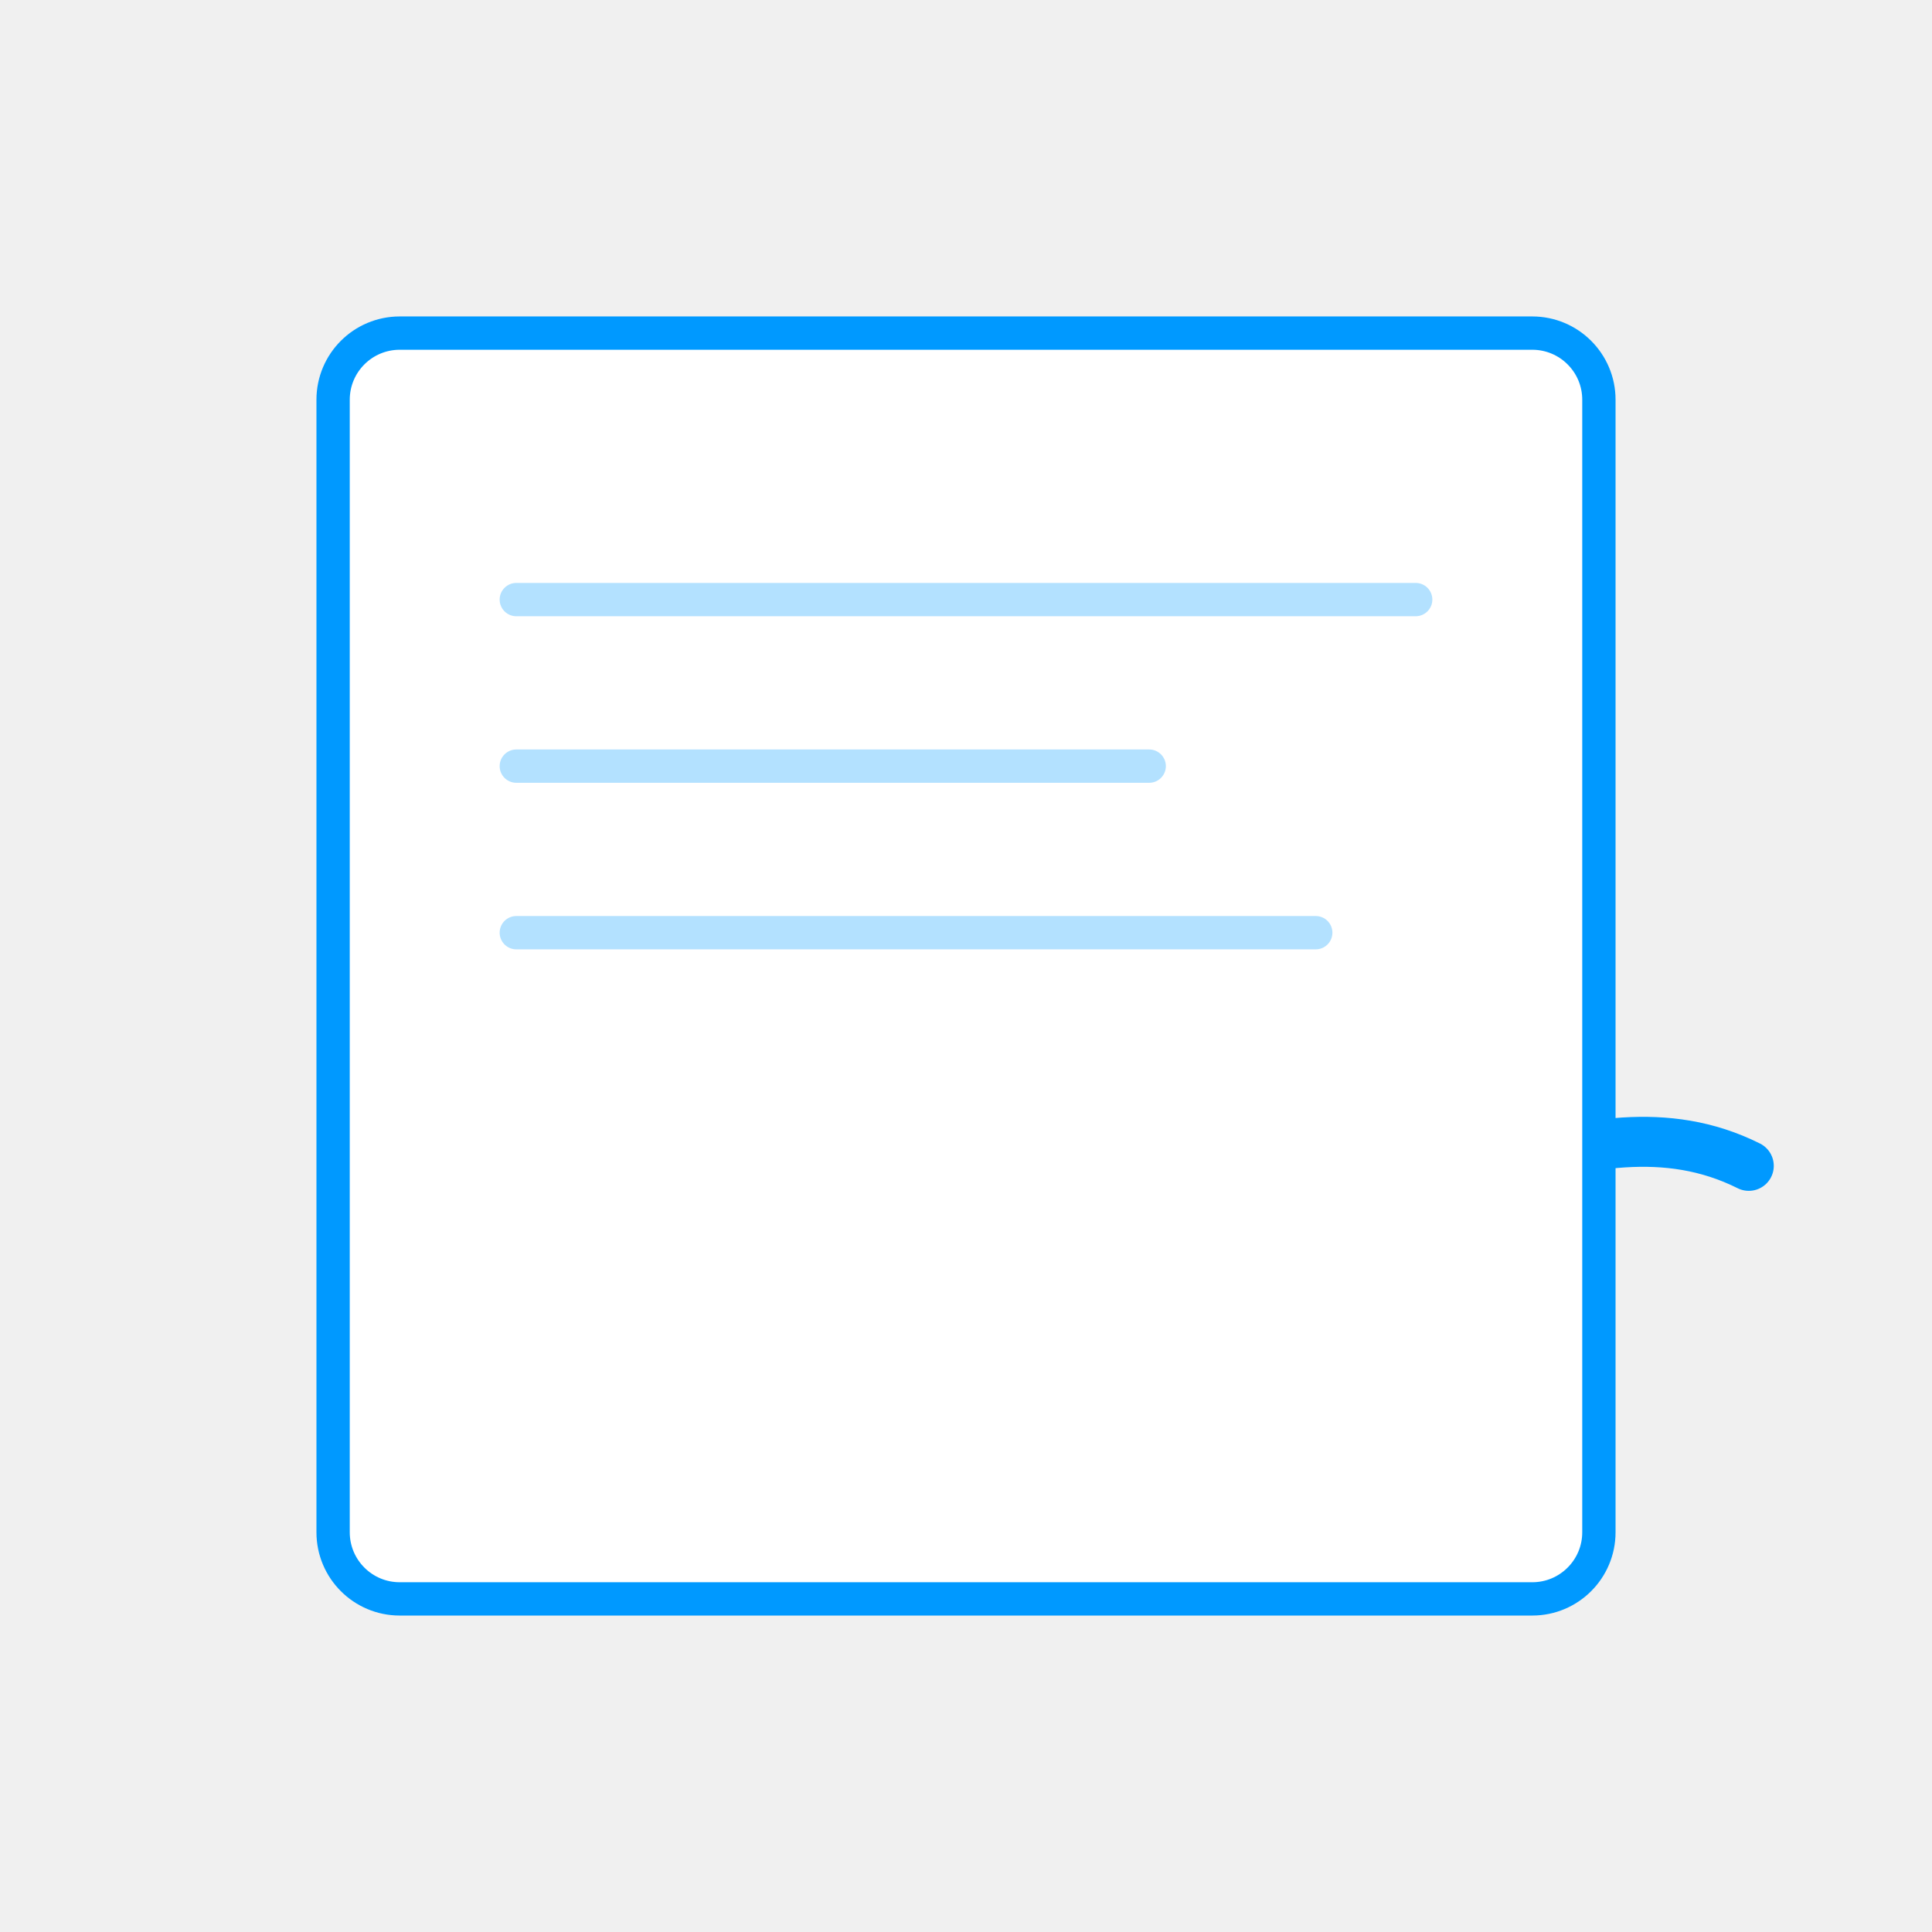
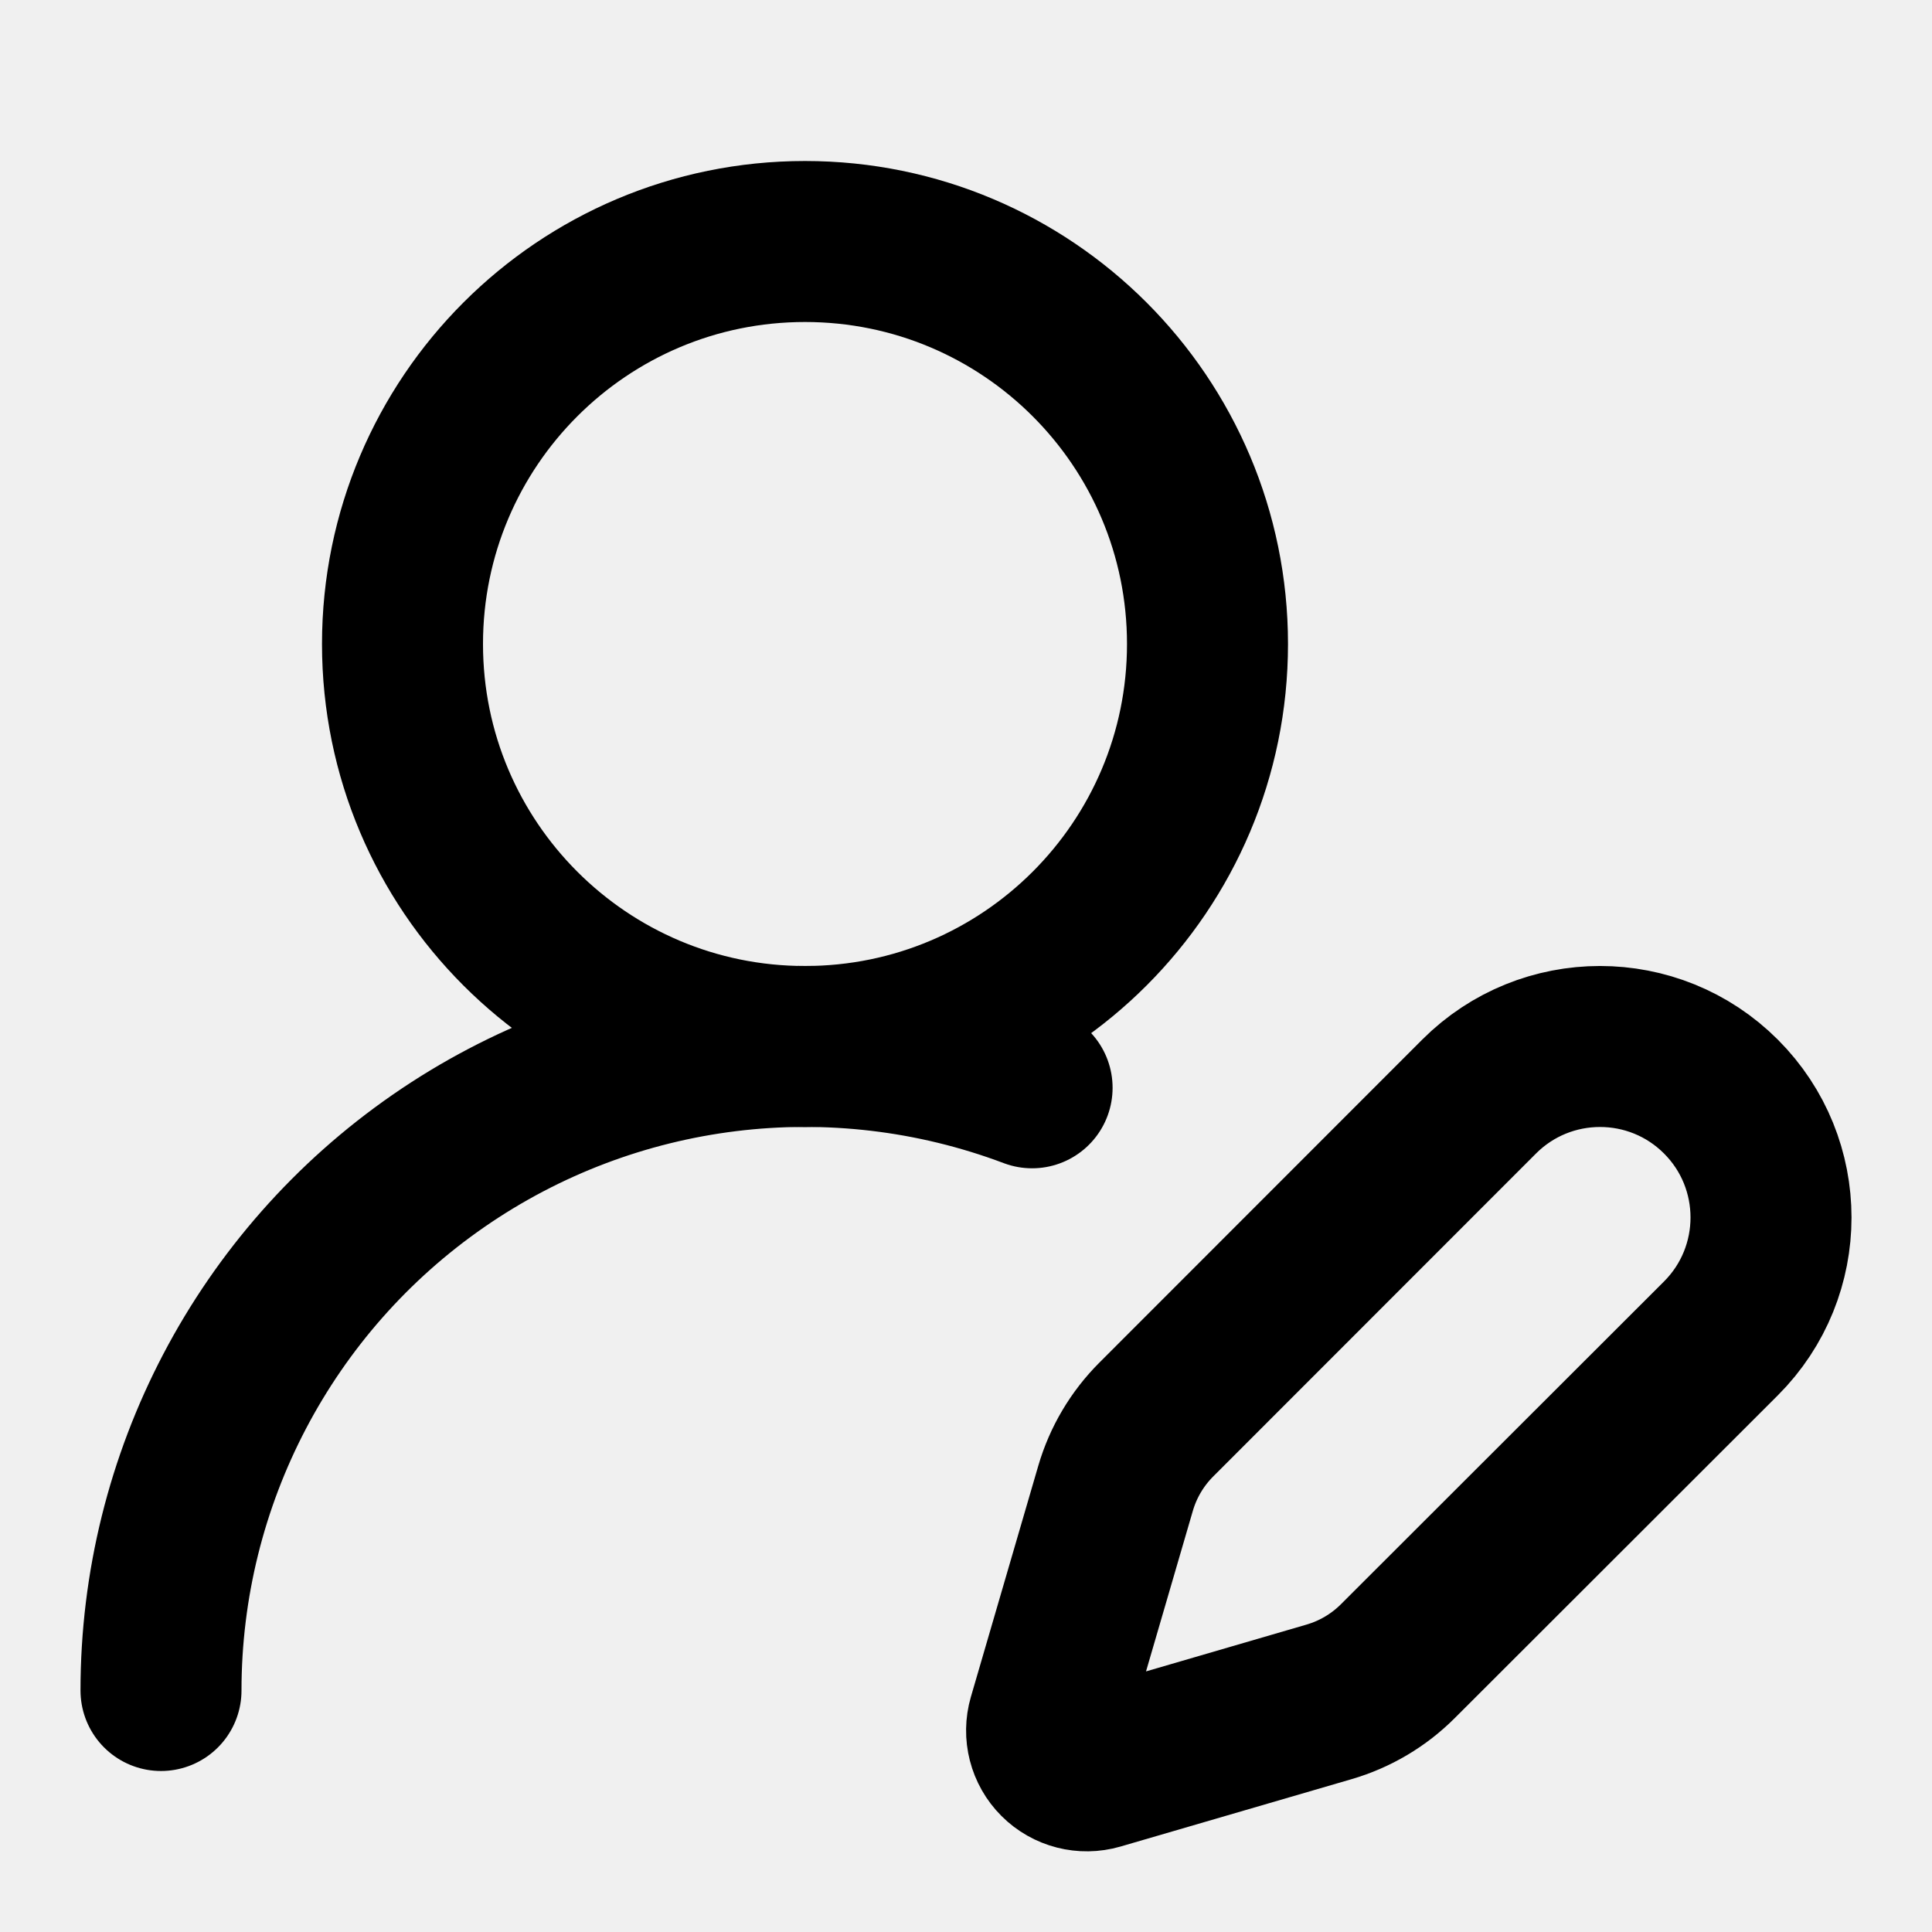
- <svg xmlns="http://www.w3.org/2000/svg" fill="none" version="1.1" width="116" height="116" viewBox="0 0 116 116">
-   <defs>
-     <clipPath id="master_svg0_signature">
-       <rect x="0" y="0" width="116" height="116" rx="0" />
-     </clipPath>
-   </defs>
-   <g clip-path="url(#master_svg0_signature)">
-     <g>
-       <path d="M85.5 25.5L90.5 30.5L75.5 45.5L70.5 40.5L85.5 25.5Z" fill="#0099ff" fill-opacity="1" />
-       <path d="M70.5 40.5L65.5 45.5L60.5 40.5L65.5 35.5L70.5 40.5Z" fill="#0099ff" fill-opacity="1" />
-       <path d="M25 75C25 75 35 65 45 70C55 75 65 65 75 70C85 75 95 65 105 70" stroke="#0099ff" stroke-width="3" stroke-linecap="round" fill="none" />
-       <rect x="20" y="20" width="76" height="76" rx="4" fill="white" stroke="#0099ff" stroke-width="2" />
-       <rect x="30" y="35" width="56" height="2" rx="1" fill="#0099ff" fill-opacity="0.3" />
-       <rect x="30" y="45" width="40" height="2" rx="1" fill="#0099ff" fill-opacity="0.3" />
-       <rect x="30" y="55" width="50" height="2" rx="1" fill="#0099ff" fill-opacity="0.3" />
-     </g>
+ <svg xmlns="http://www.w3.org/2000/svg" width="32" height="32" viewBox="0 0 24 24">
+   <g fill="none" stroke="currentColor" stroke-linecap="round" stroke-linejoin="round" stroke-width="2">
+     <path d="M2 21a8 8 0 0 1 10.821-7.487m8.557 3.113a1 1 0 0 0-3.004-3.004l-4.01 4.012a2 2 0 0 0-.506.854l-.837 2.87a.5.5 0 0 0 .62.62l2.87-.837a2 2 0 0 0 .854-.506z" />
+     <circle cx="10" cy="8" r="5" />
  </g>
</svg>
